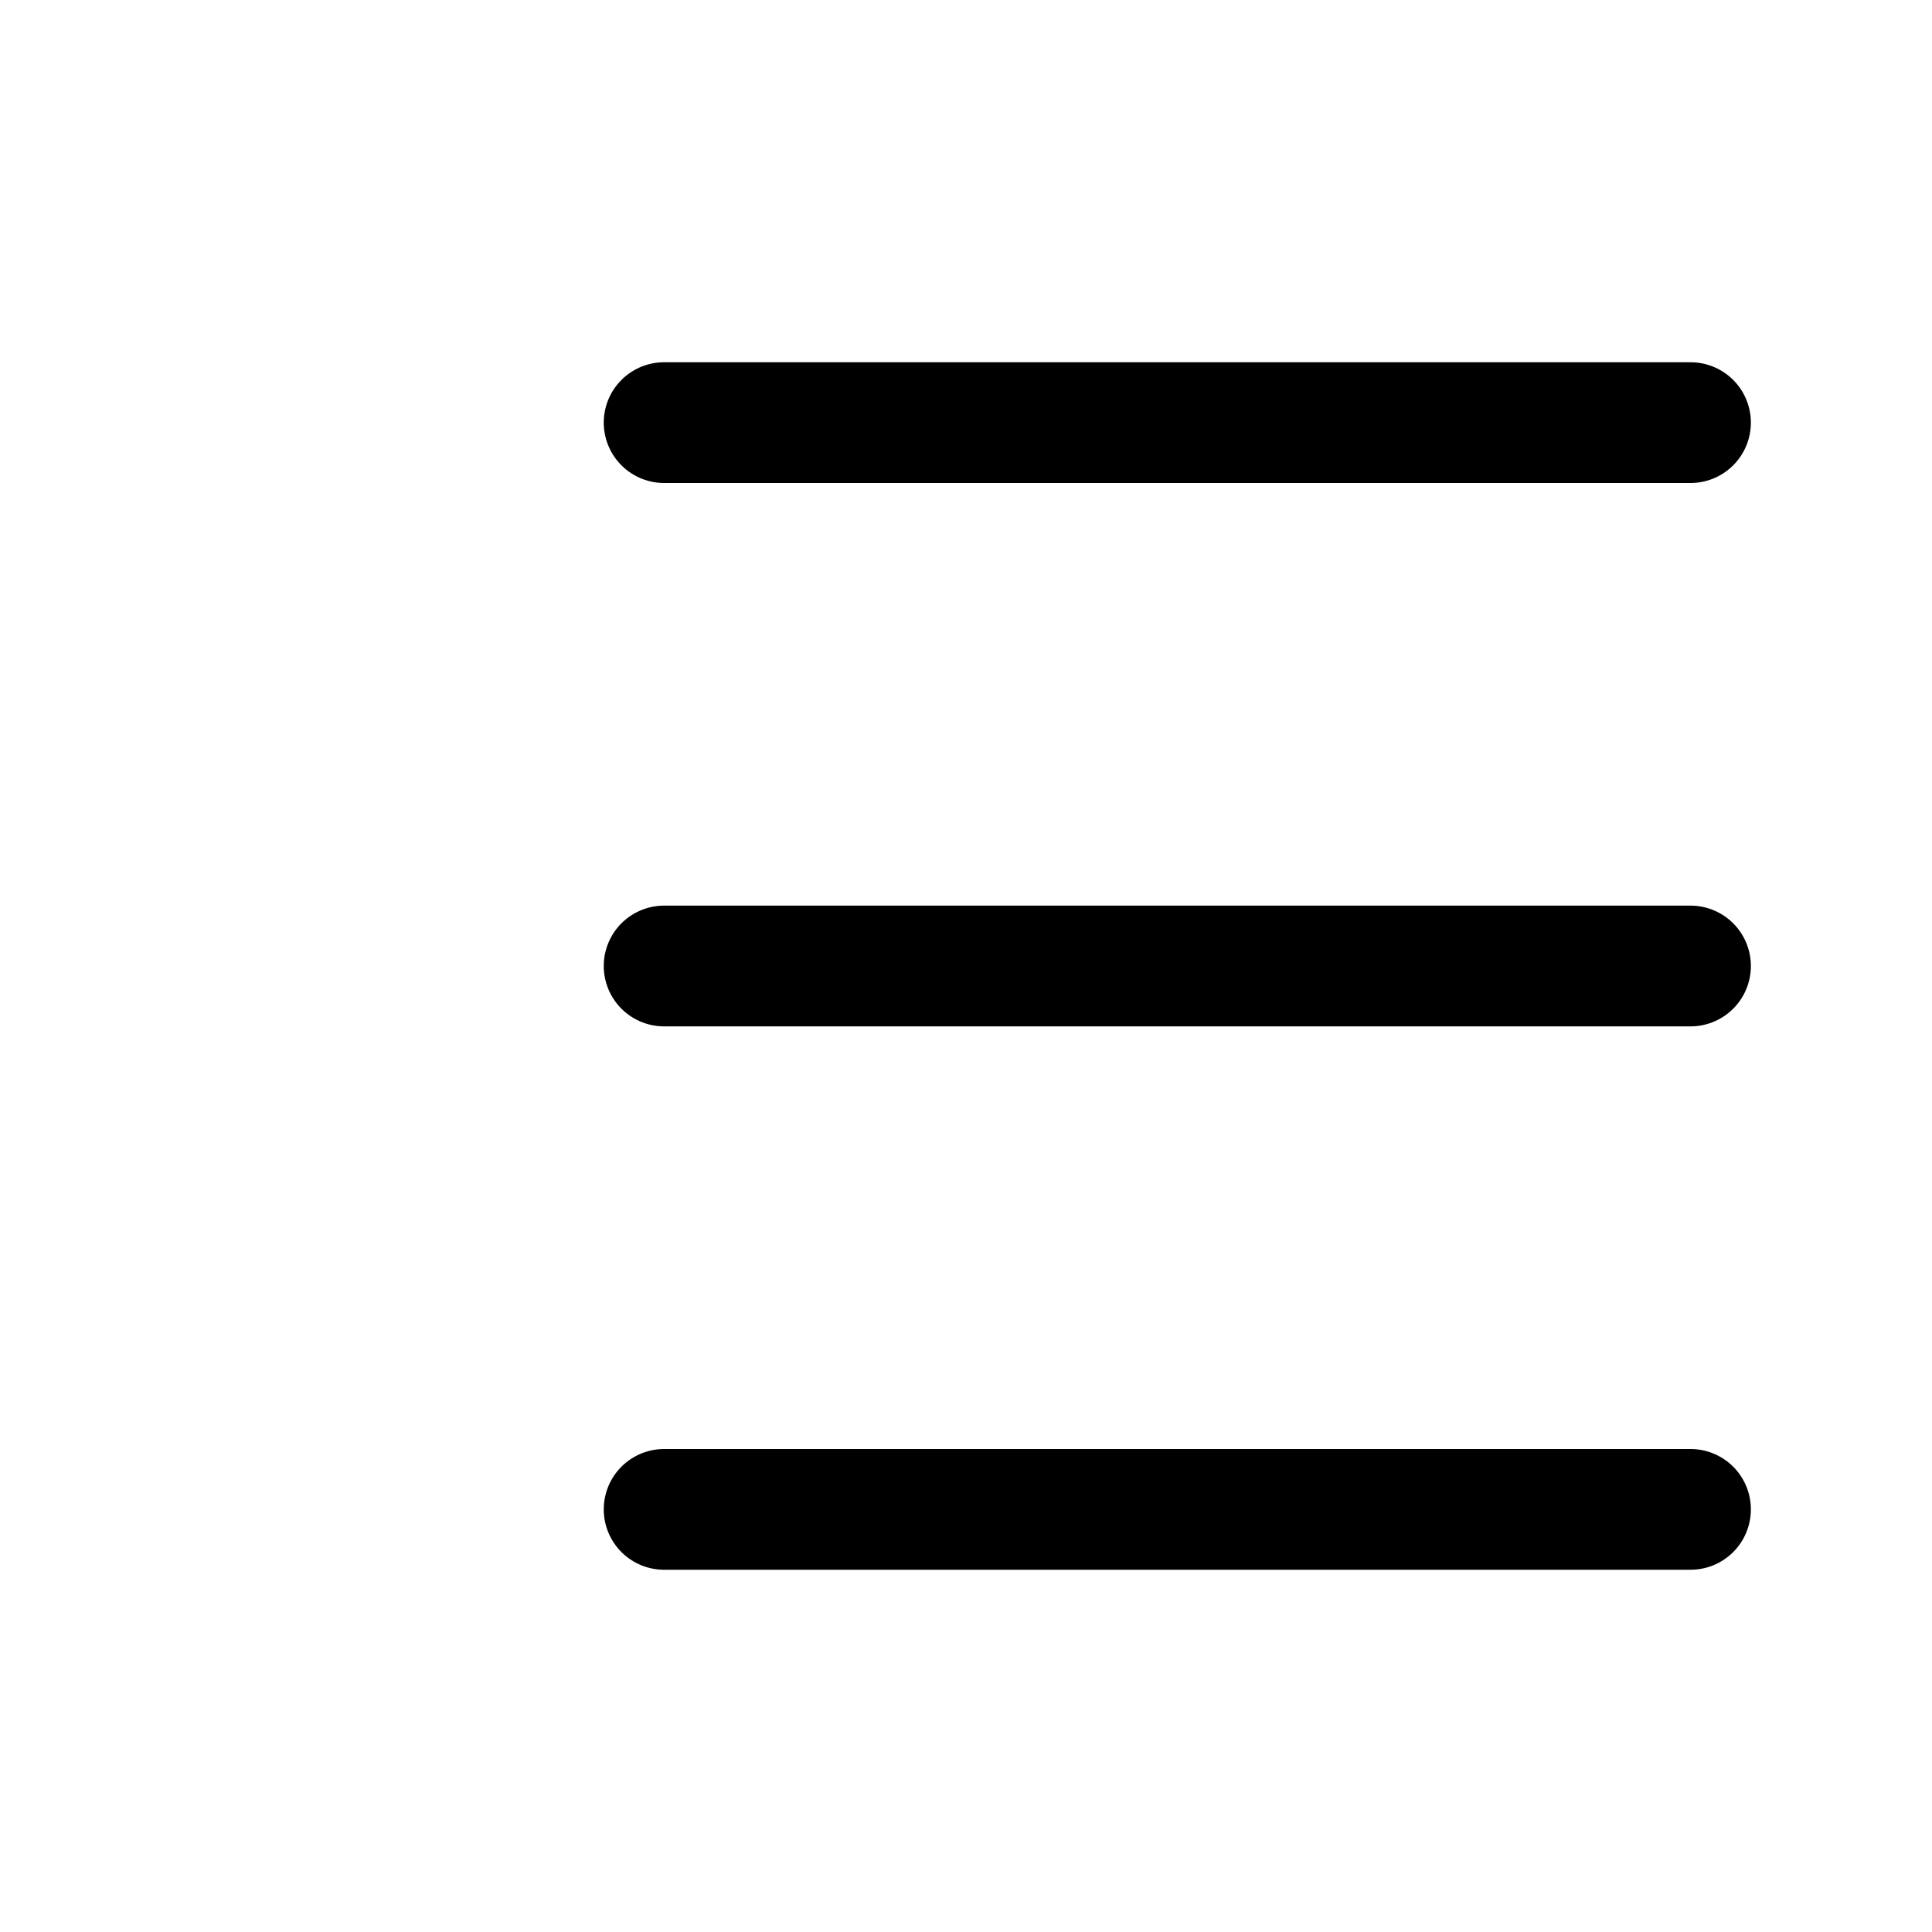
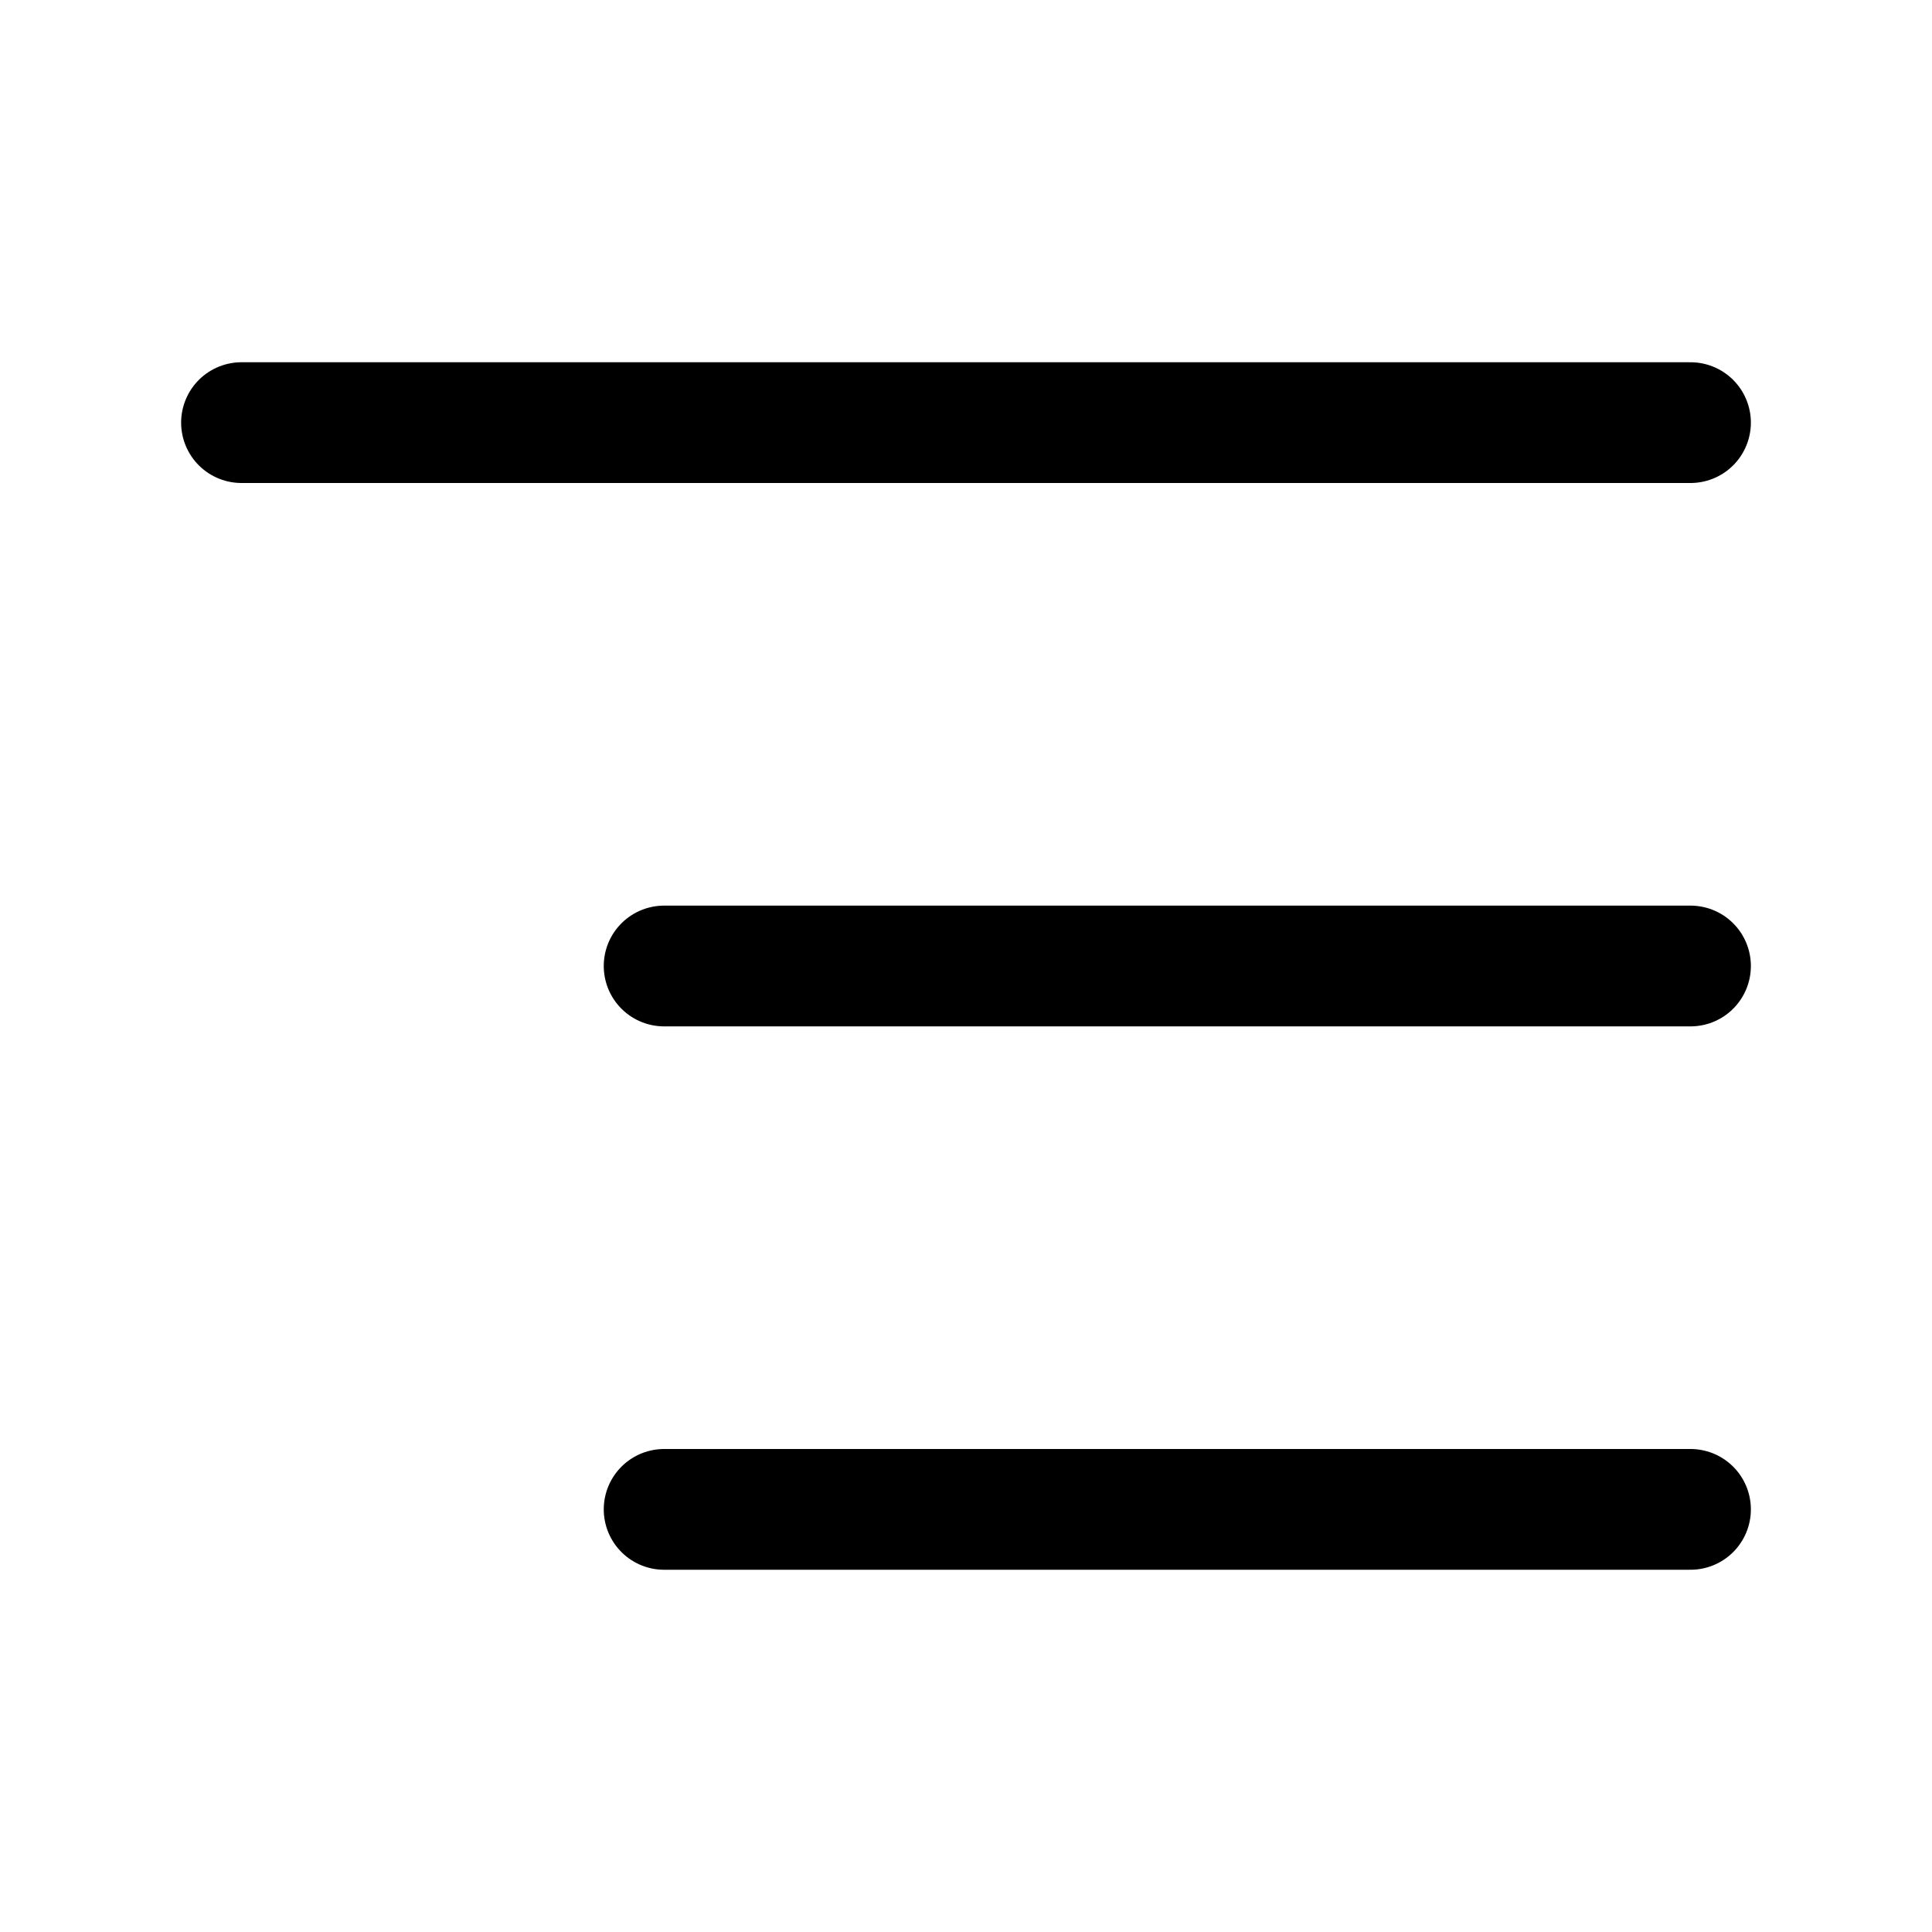
<svg xmlns="http://www.w3.org/2000/svg" font-family="Arial" viewBox="9 1509 32 32" width="32" height="32">
  <g>
    <g fill="none">
-       <path d="M 20 1516 L 37 1516" stroke="#000000" stroke-width="2" stroke-linecap="round" stroke-linejoin="round" />
+       <path d="M 13 1516 L 37 1516" stroke="#000000" stroke-width="2" stroke-linecap="round" stroke-linejoin="round" />
    </g>
  </g>
  <g>
    <g fill="none">
      <path d="M 20 1525 L 37 1525" stroke="#000000" stroke-width="2" stroke-linecap="round" stroke-linejoin="round" />
    </g>
  </g>
  <g>
    <g fill="none">
      <path d="M 20 1534 L 37 1534" stroke="#000000" stroke-width="2" stroke-linecap="round" stroke-linejoin="round" />
    </g>
  </g>
</svg>
